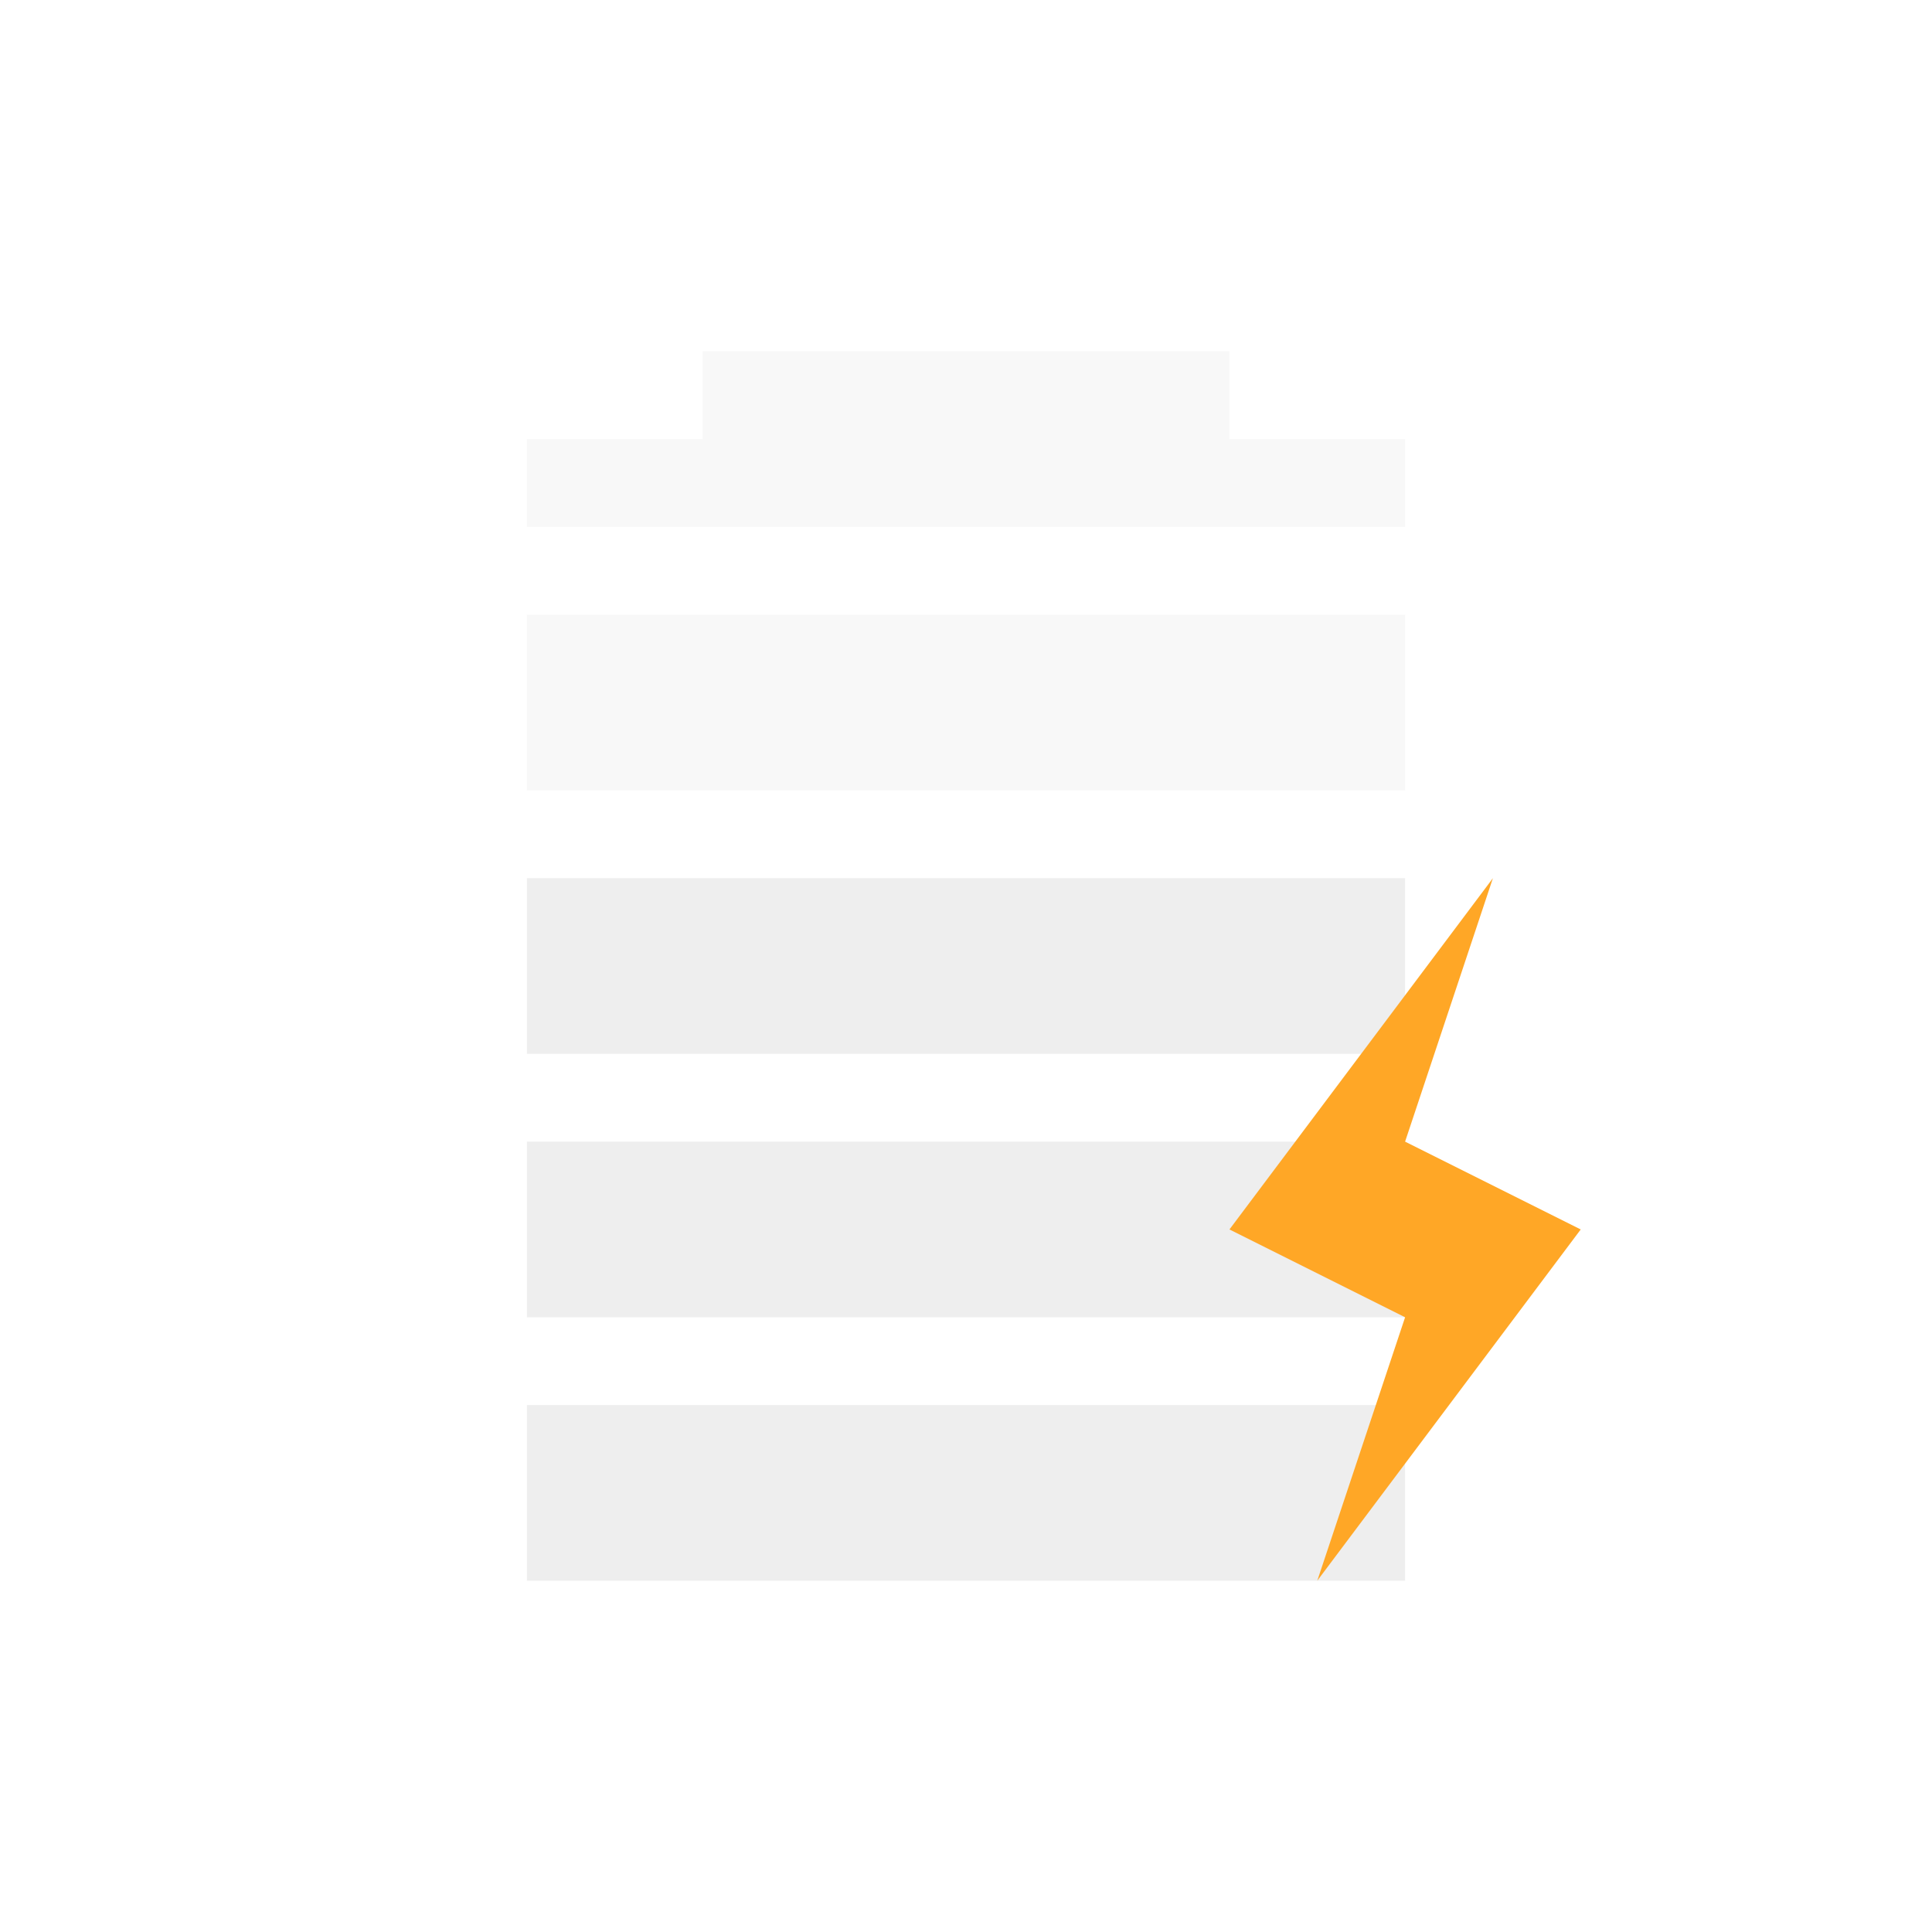
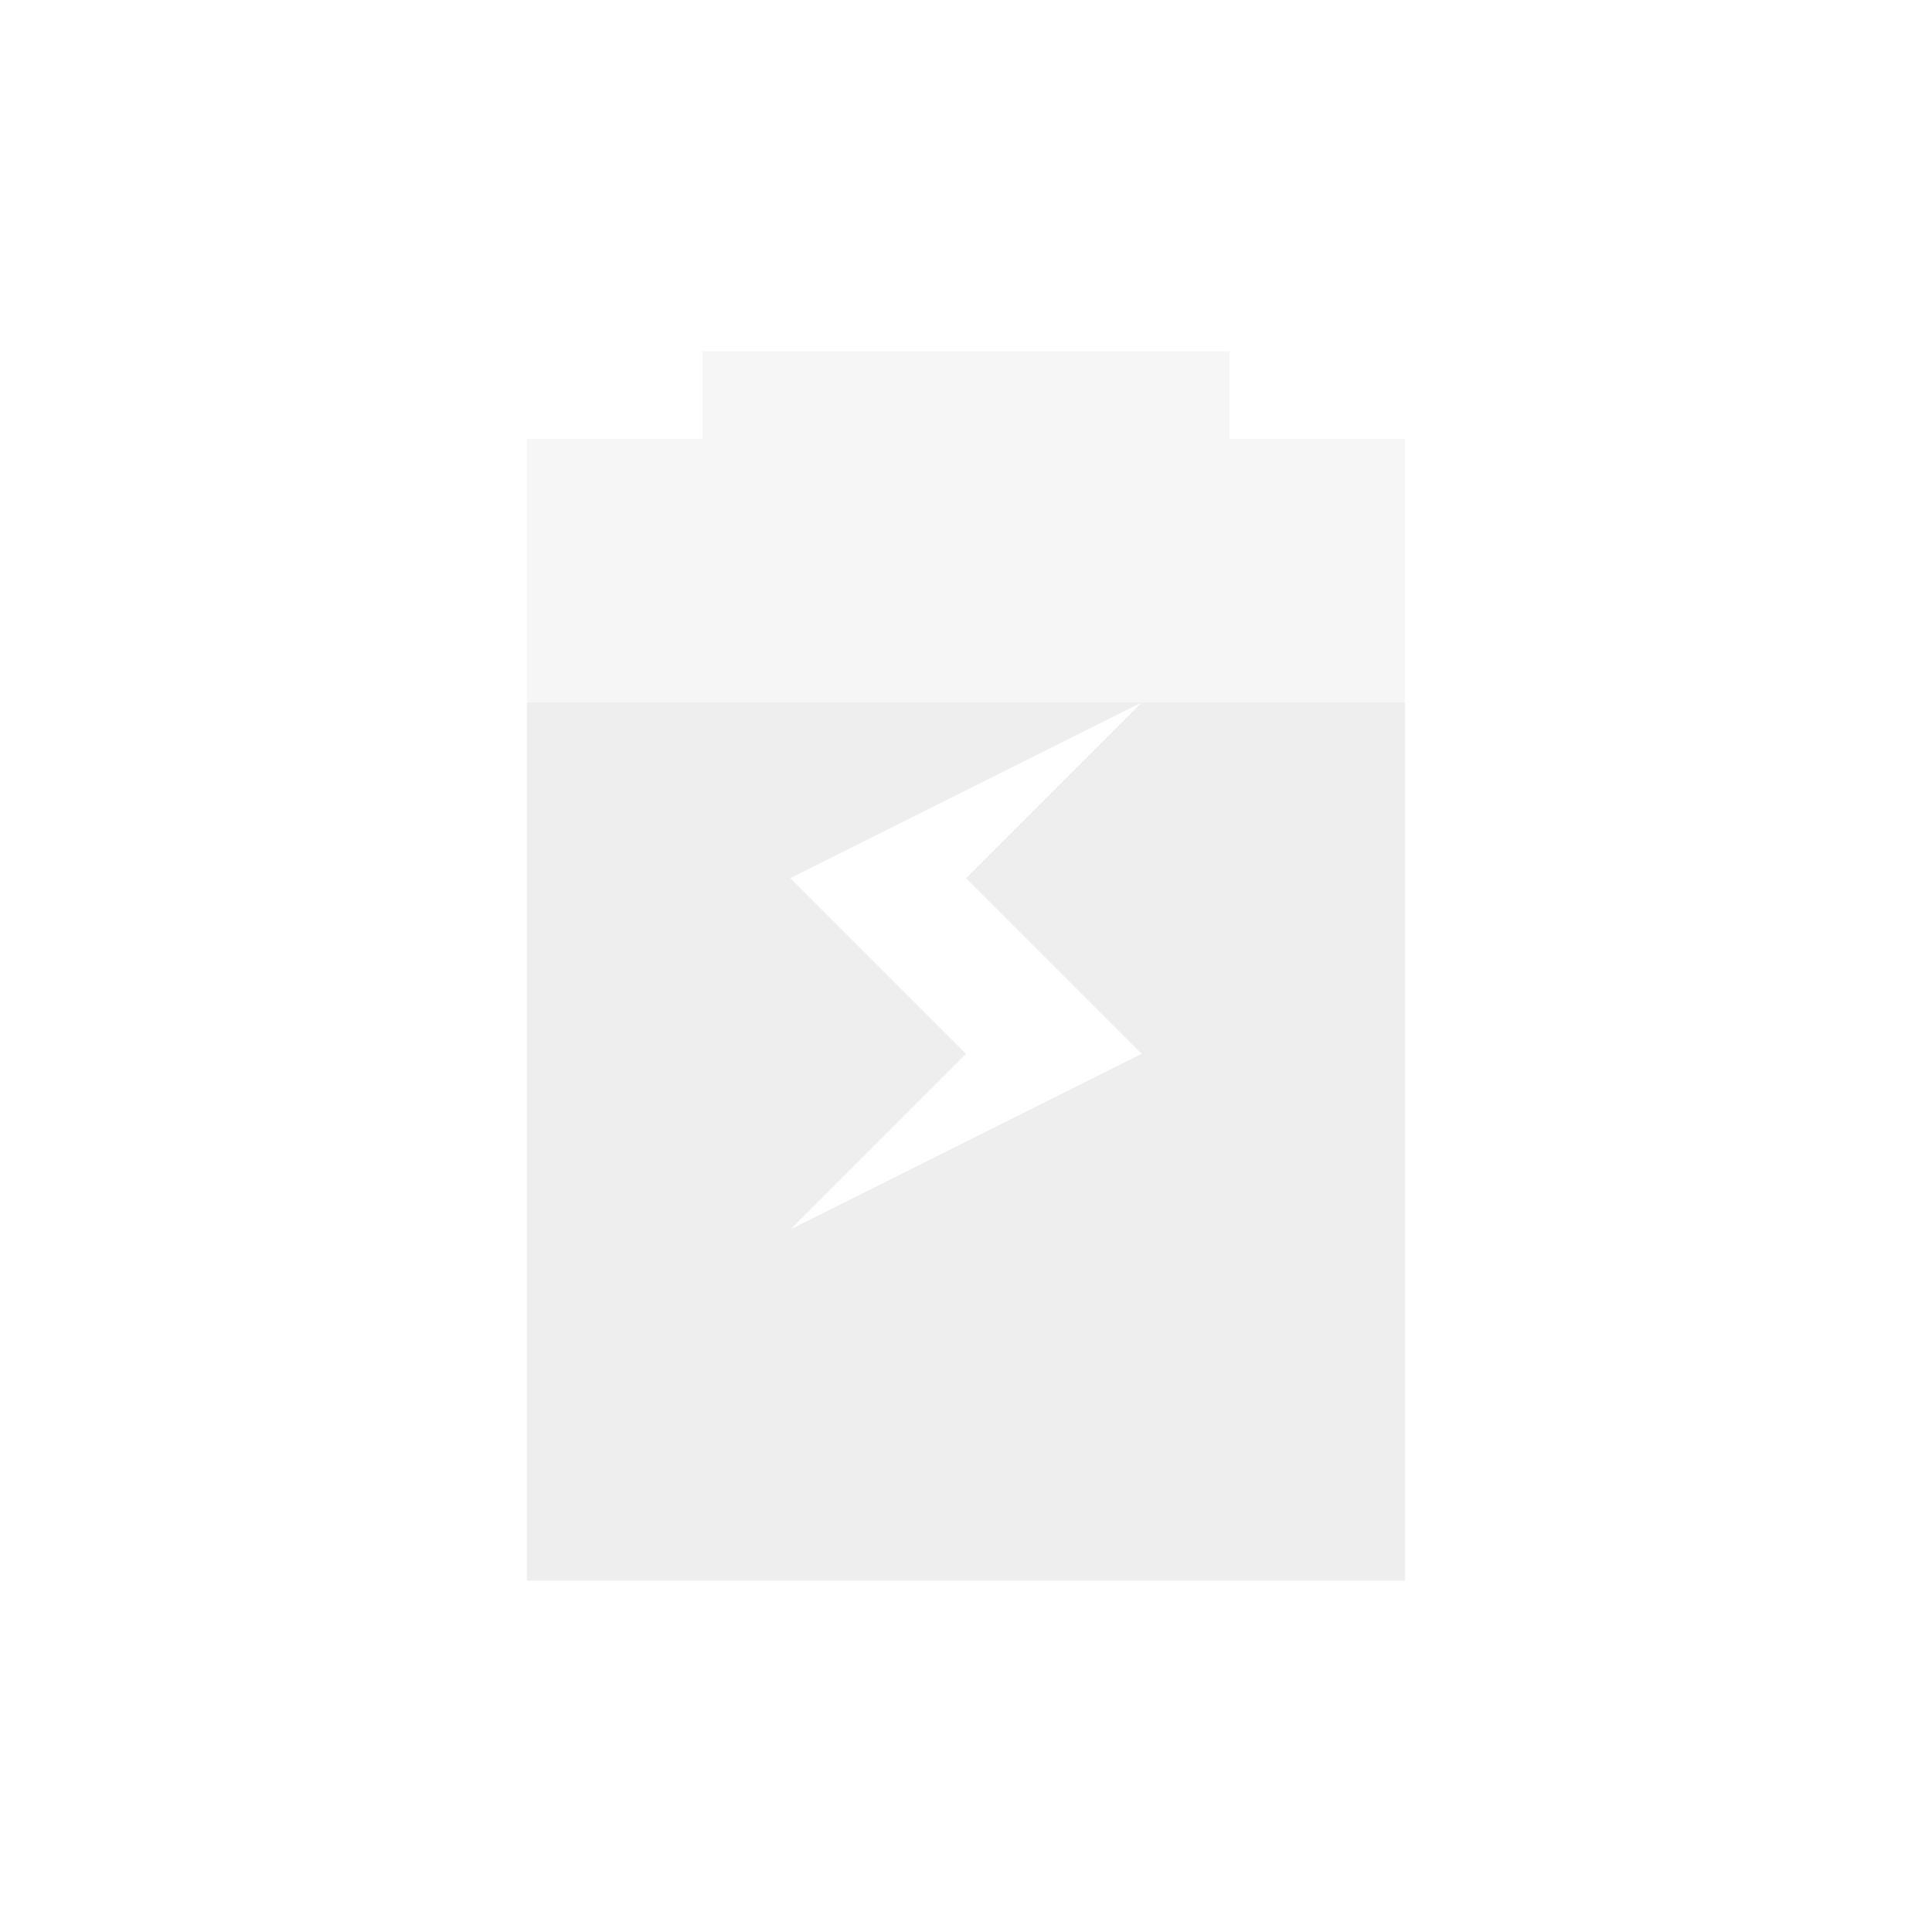
<svg xmlns="http://www.w3.org/2000/svg" width="22px" height="22px" viewBox="0 0 22 22" version="1.1">
  <g id="surface1">
-     <defs>
-       <style id="current-color-scheme" type="text/css">
-    .ColorScheme-Text { color:#eeeeee; } .ColorScheme-Highlight { color:#3f3f3f; }
-   </style>
-     </defs>
-     <path style="fill:currentColor;fill-opacity:0.392" class="ColorScheme-Text" d="M 8 4 L 8 5 L 6 5 L 6 6 L 16 6 L 16 5 L 14 5 L 14 4 Z M 6 7 L 6 9 L 16 9 L 16 7 Z M 6 7 " />
    <defs>
      <style id="current-color-scheme" type="text/css">
   .ColorScheme-Text { color:#eeeeee; } .ColorScheme-Highlight { color:#424242; }
  </style>
    </defs>
-     <path style="fill:currentColor" class="ColorScheme-Text" d="M 6 10 L 6 12 L 16 12 L 16 10 Z M 6 13 L 6 15 L 16 15 L 16 13 Z M 6 16 L 6 18 L 16 18 L 16 16 Z M 6 16 " />
-     <path style=" stroke:none;fill-rule:nonzero;fill:rgb(100%,65.49%,14.902%);fill-opacity:1;" d="M 17 10 L 14 14 L 16 15 L 15 18 L 18 14 L 16 13 Z M 17 10 " />
+     <path style="fill:currentColor" class="ColorScheme-Text" d="M 6 8 L 6 18 L 16 18 L 16 8 L 13 8 L 11 10 L 13 12 L 9 14 L 11 12 L 9 10 L 13 8 Z M 6 8 " />
+     <defs>
+       <style id="current-color-scheme" type="text/css">
+    .ColorScheme-Text { color:#eeeeee; } .ColorScheme-Highlight { color:#424242; }
+   </style>
+     </defs>
+     <path style="fill:currentColor;fill-opacity:0.5" class="ColorScheme-Text" d="M 8 4 L 8 5 L 6 5 L 6 8 L 16 8 L 16 5 L 14 5 L 14 4 Z M 8 4 " />
  </g>
</svg>
